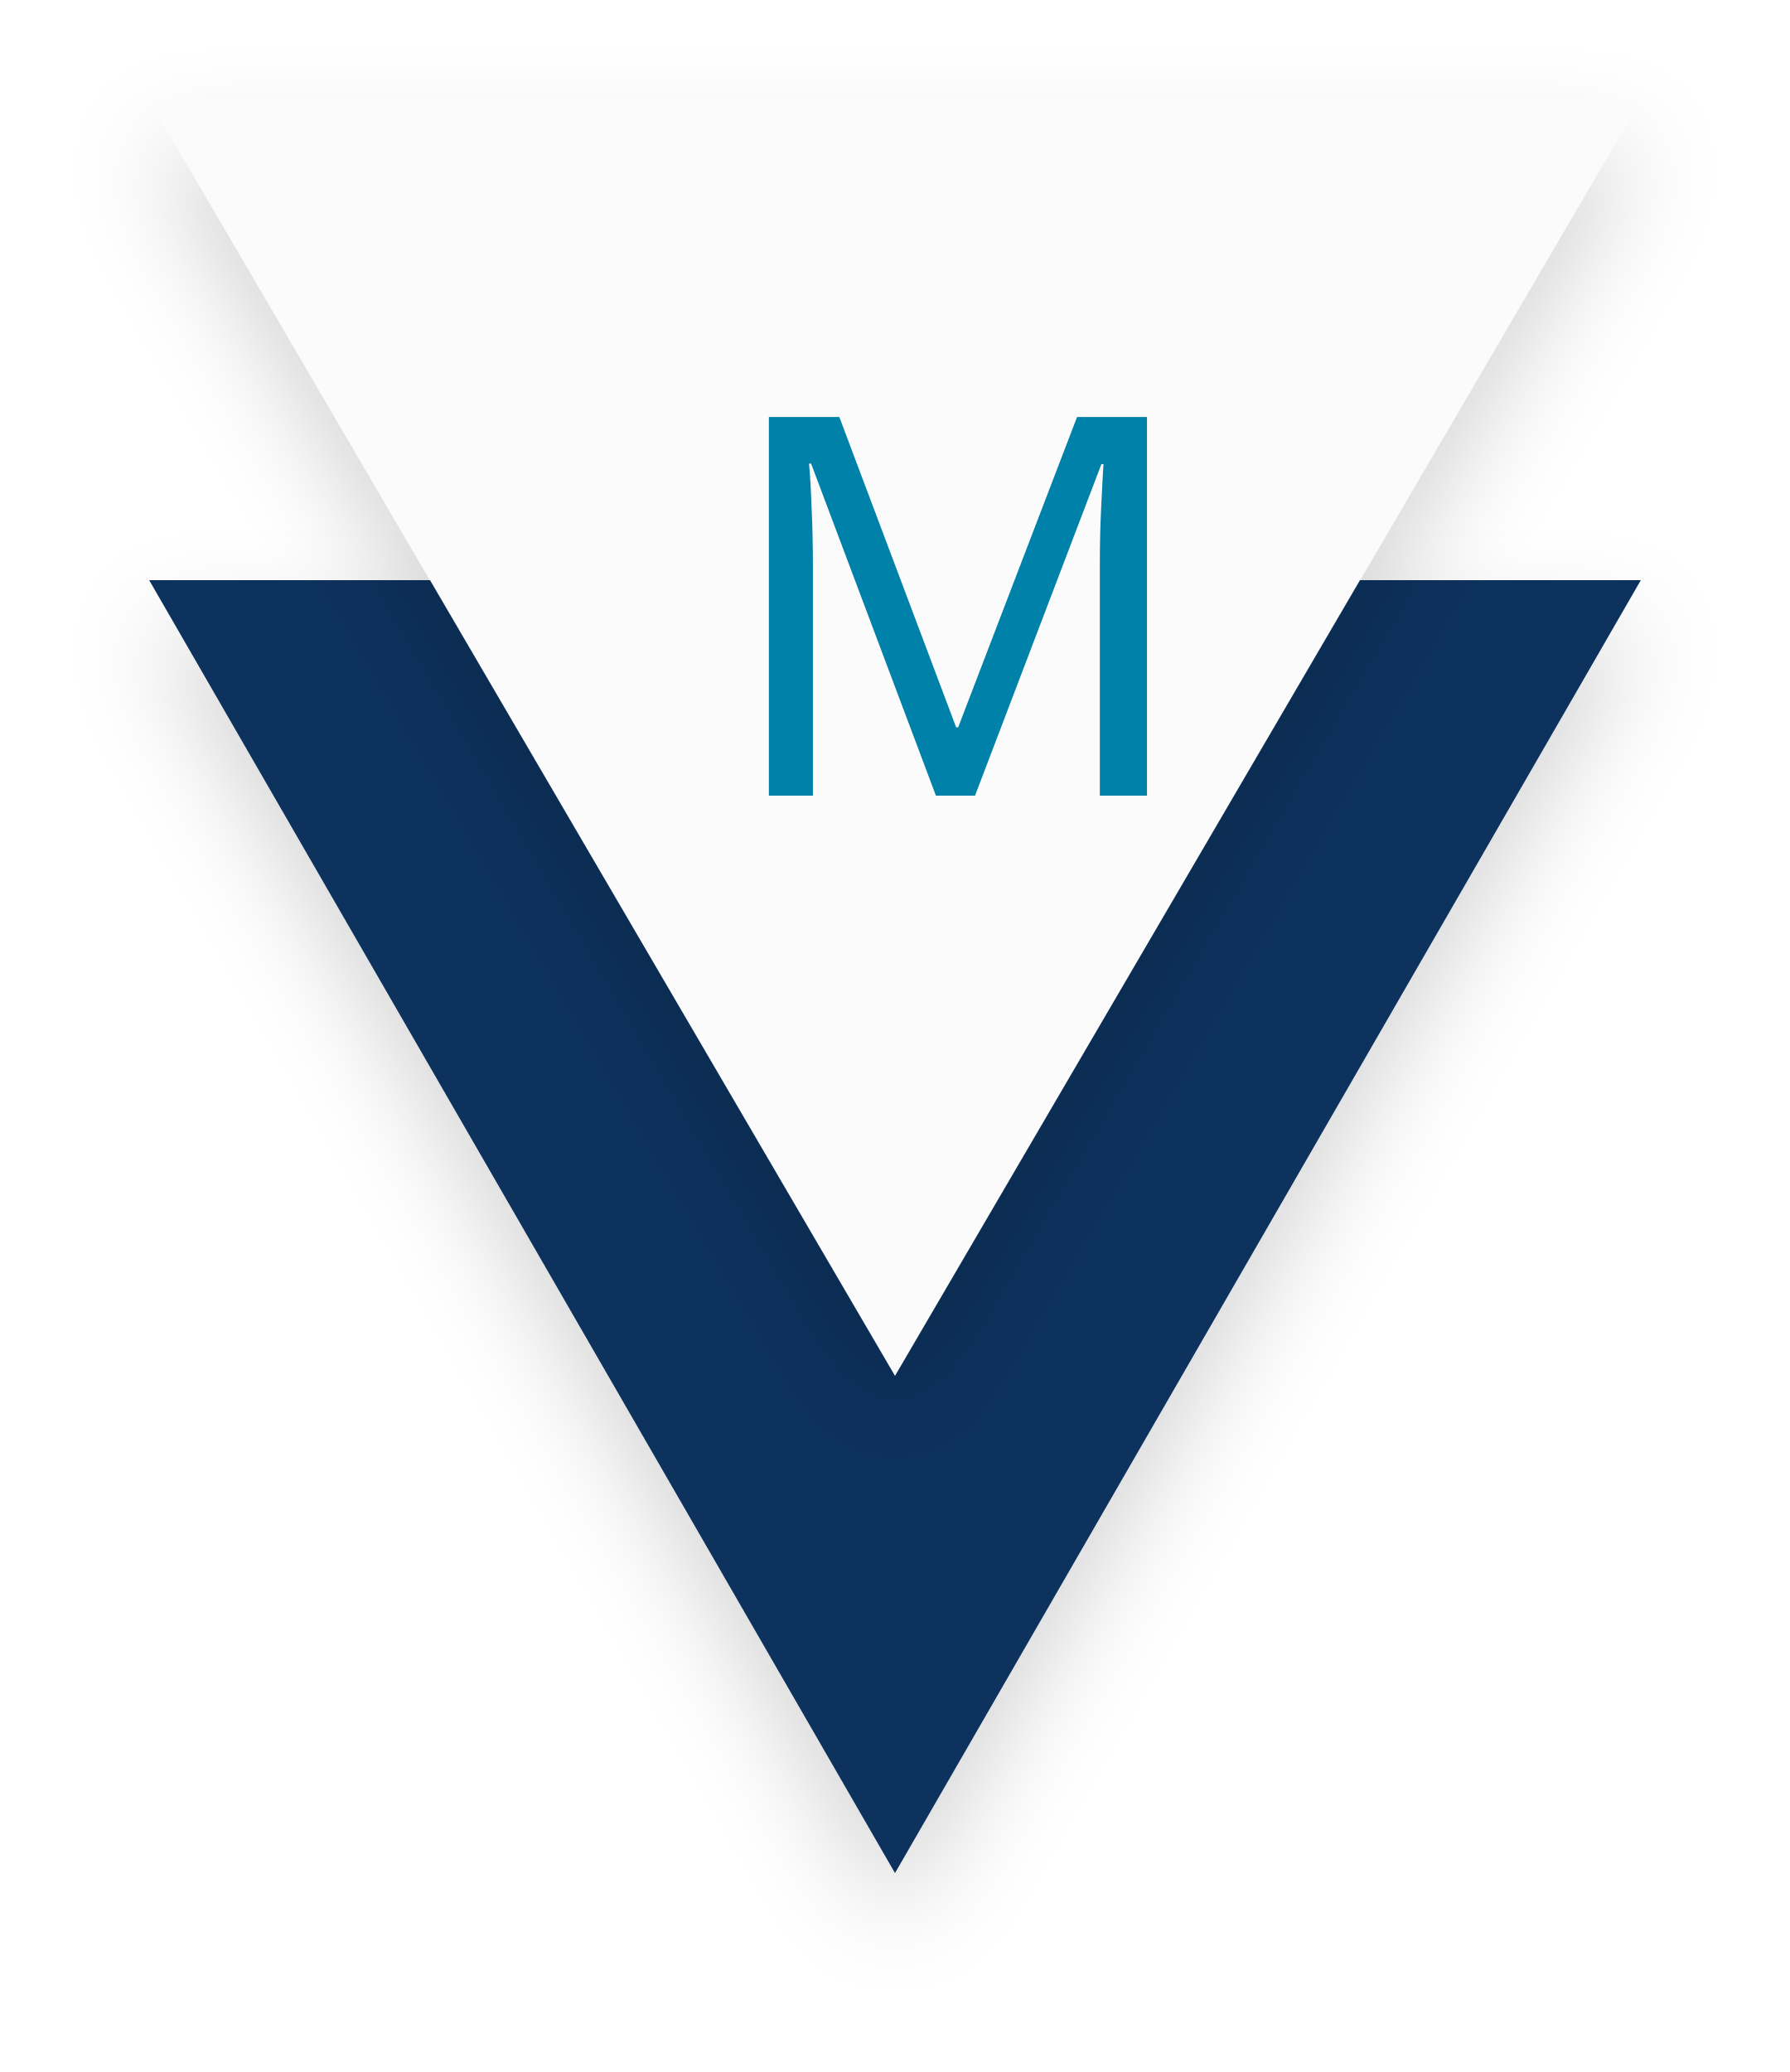
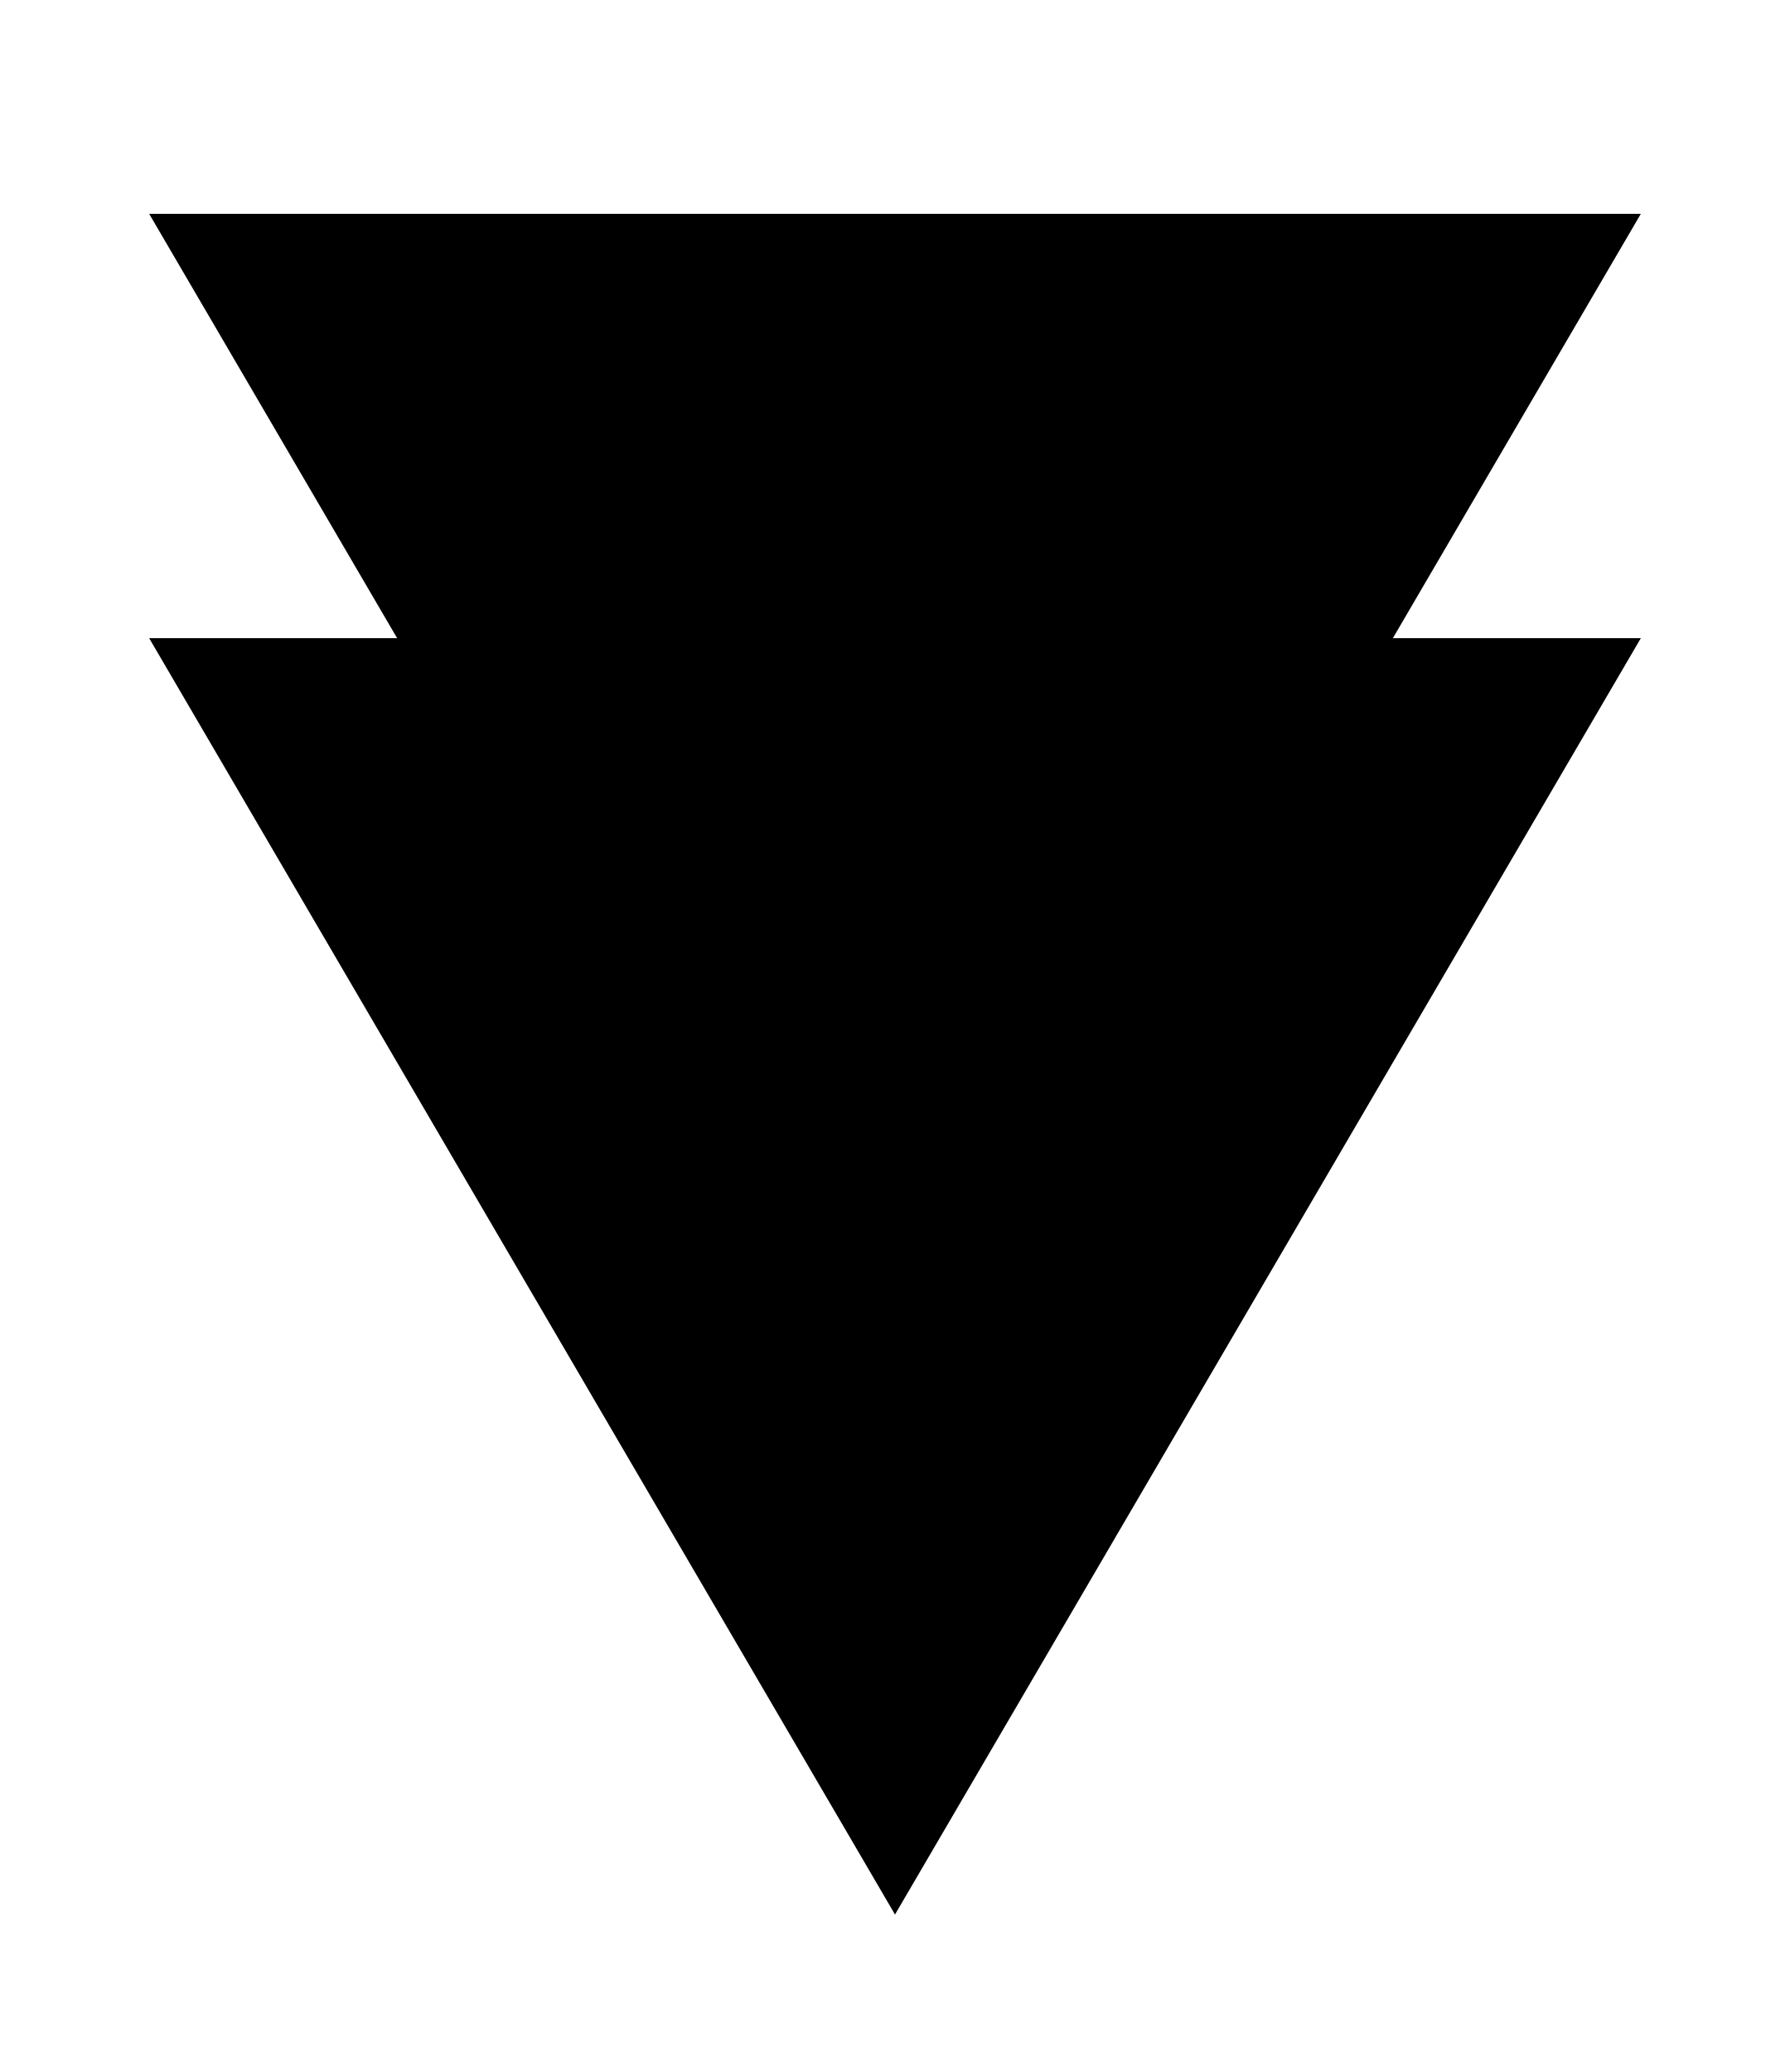
- <svg xmlns="http://www.w3.org/2000/svg" width="108" height="125" viewBox="0 0 108 125">
-   <defs>
-     <filter id="a" x="0" y="29" width="108" height="96" filterUnits="userSpaceOnUse">
-       <feOffset dy="3" input="SourceAlpha" />
-       <feGaussianBlur stdDeviation="3" result="b" />
-       <feFlood flood-opacity="0.161" />
-       <feComposite operator="in" in2="b" />
-       <feComposite in="SourceGraphic" />
-     </filter>
-     <filter id="c" x="0" y="0" width="108" height="95" filterUnits="userSpaceOnUse">
-       <feOffset dy="3" input="SourceAlpha" />
-       <feGaussianBlur stdDeviation="3" result="d" />
-       <feFlood flood-opacity="0.161" />
-       <feComposite operator="in" in2="d" />
-       <feComposite in="SourceGraphic" />
-     </filter>
-   </defs>
-   <g transform="translate(9 6)">
-     <g transform="matrix(1, 0, 0, 1, -9, -6)" filter="url(#a)">
-       <path d="M45,0,90,78H0Z" transform="translate(99 113) rotate(180)" fill="#0d335d" />
-     </g>
-     <g transform="matrix(1, 0, 0, 1, -9, -6)" filter="url(#c)">
-       <path d="M45,0,90,77H0Z" transform="translate(99 83) rotate(180)" fill="#fcfbfb" />
-     </g>
-     <text transform="translate(45 42)" fill="#0081a9" font-size="32" font-family="Norwester-Regular, Norwester">
-       <tspan x="-10.72" y="0">M</tspan>
-     </text>
-   </g>
+ <svg viewBox="0 0 108 125">
+   <polygon id="back-arrow" points="54,115.5 99,38.5 9,38.5 " />
+   <polygon id="front-arrow" points="9,12.9 54,89.9 99,12.9 " />
+   <text transform="matrix(1 0 0 1 42.4041 49.3745)">M</text>
</svg>
